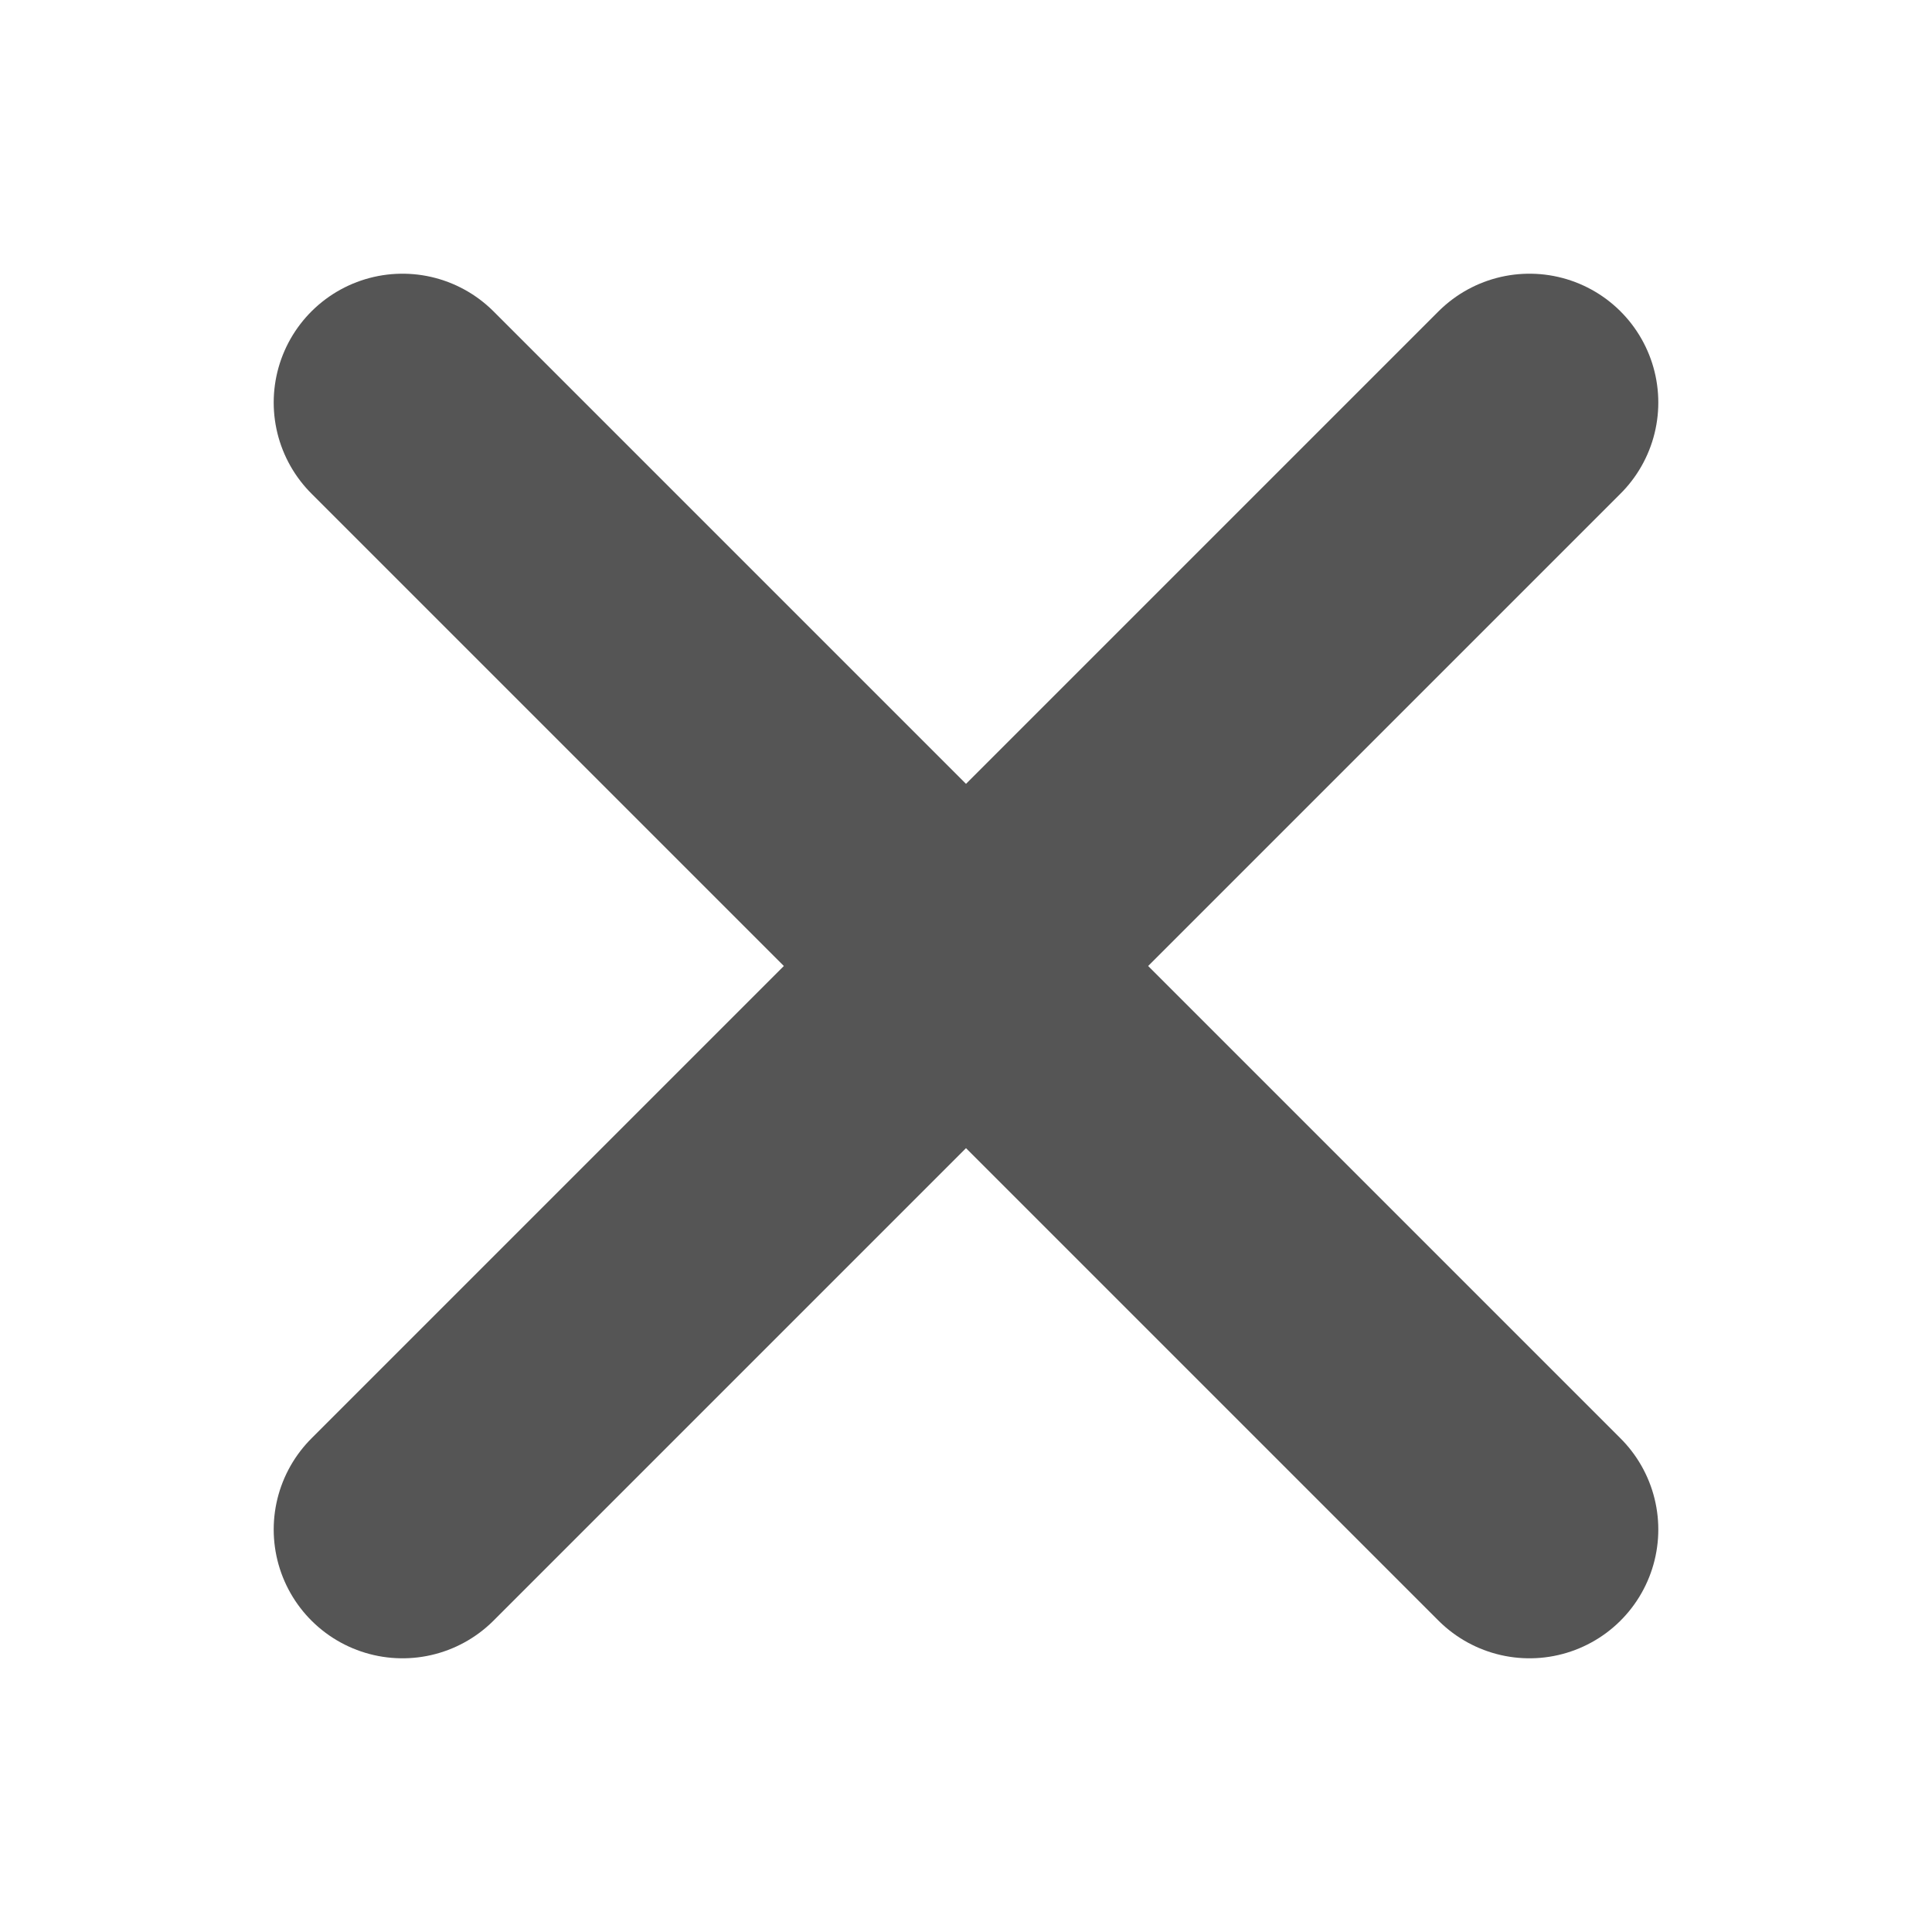
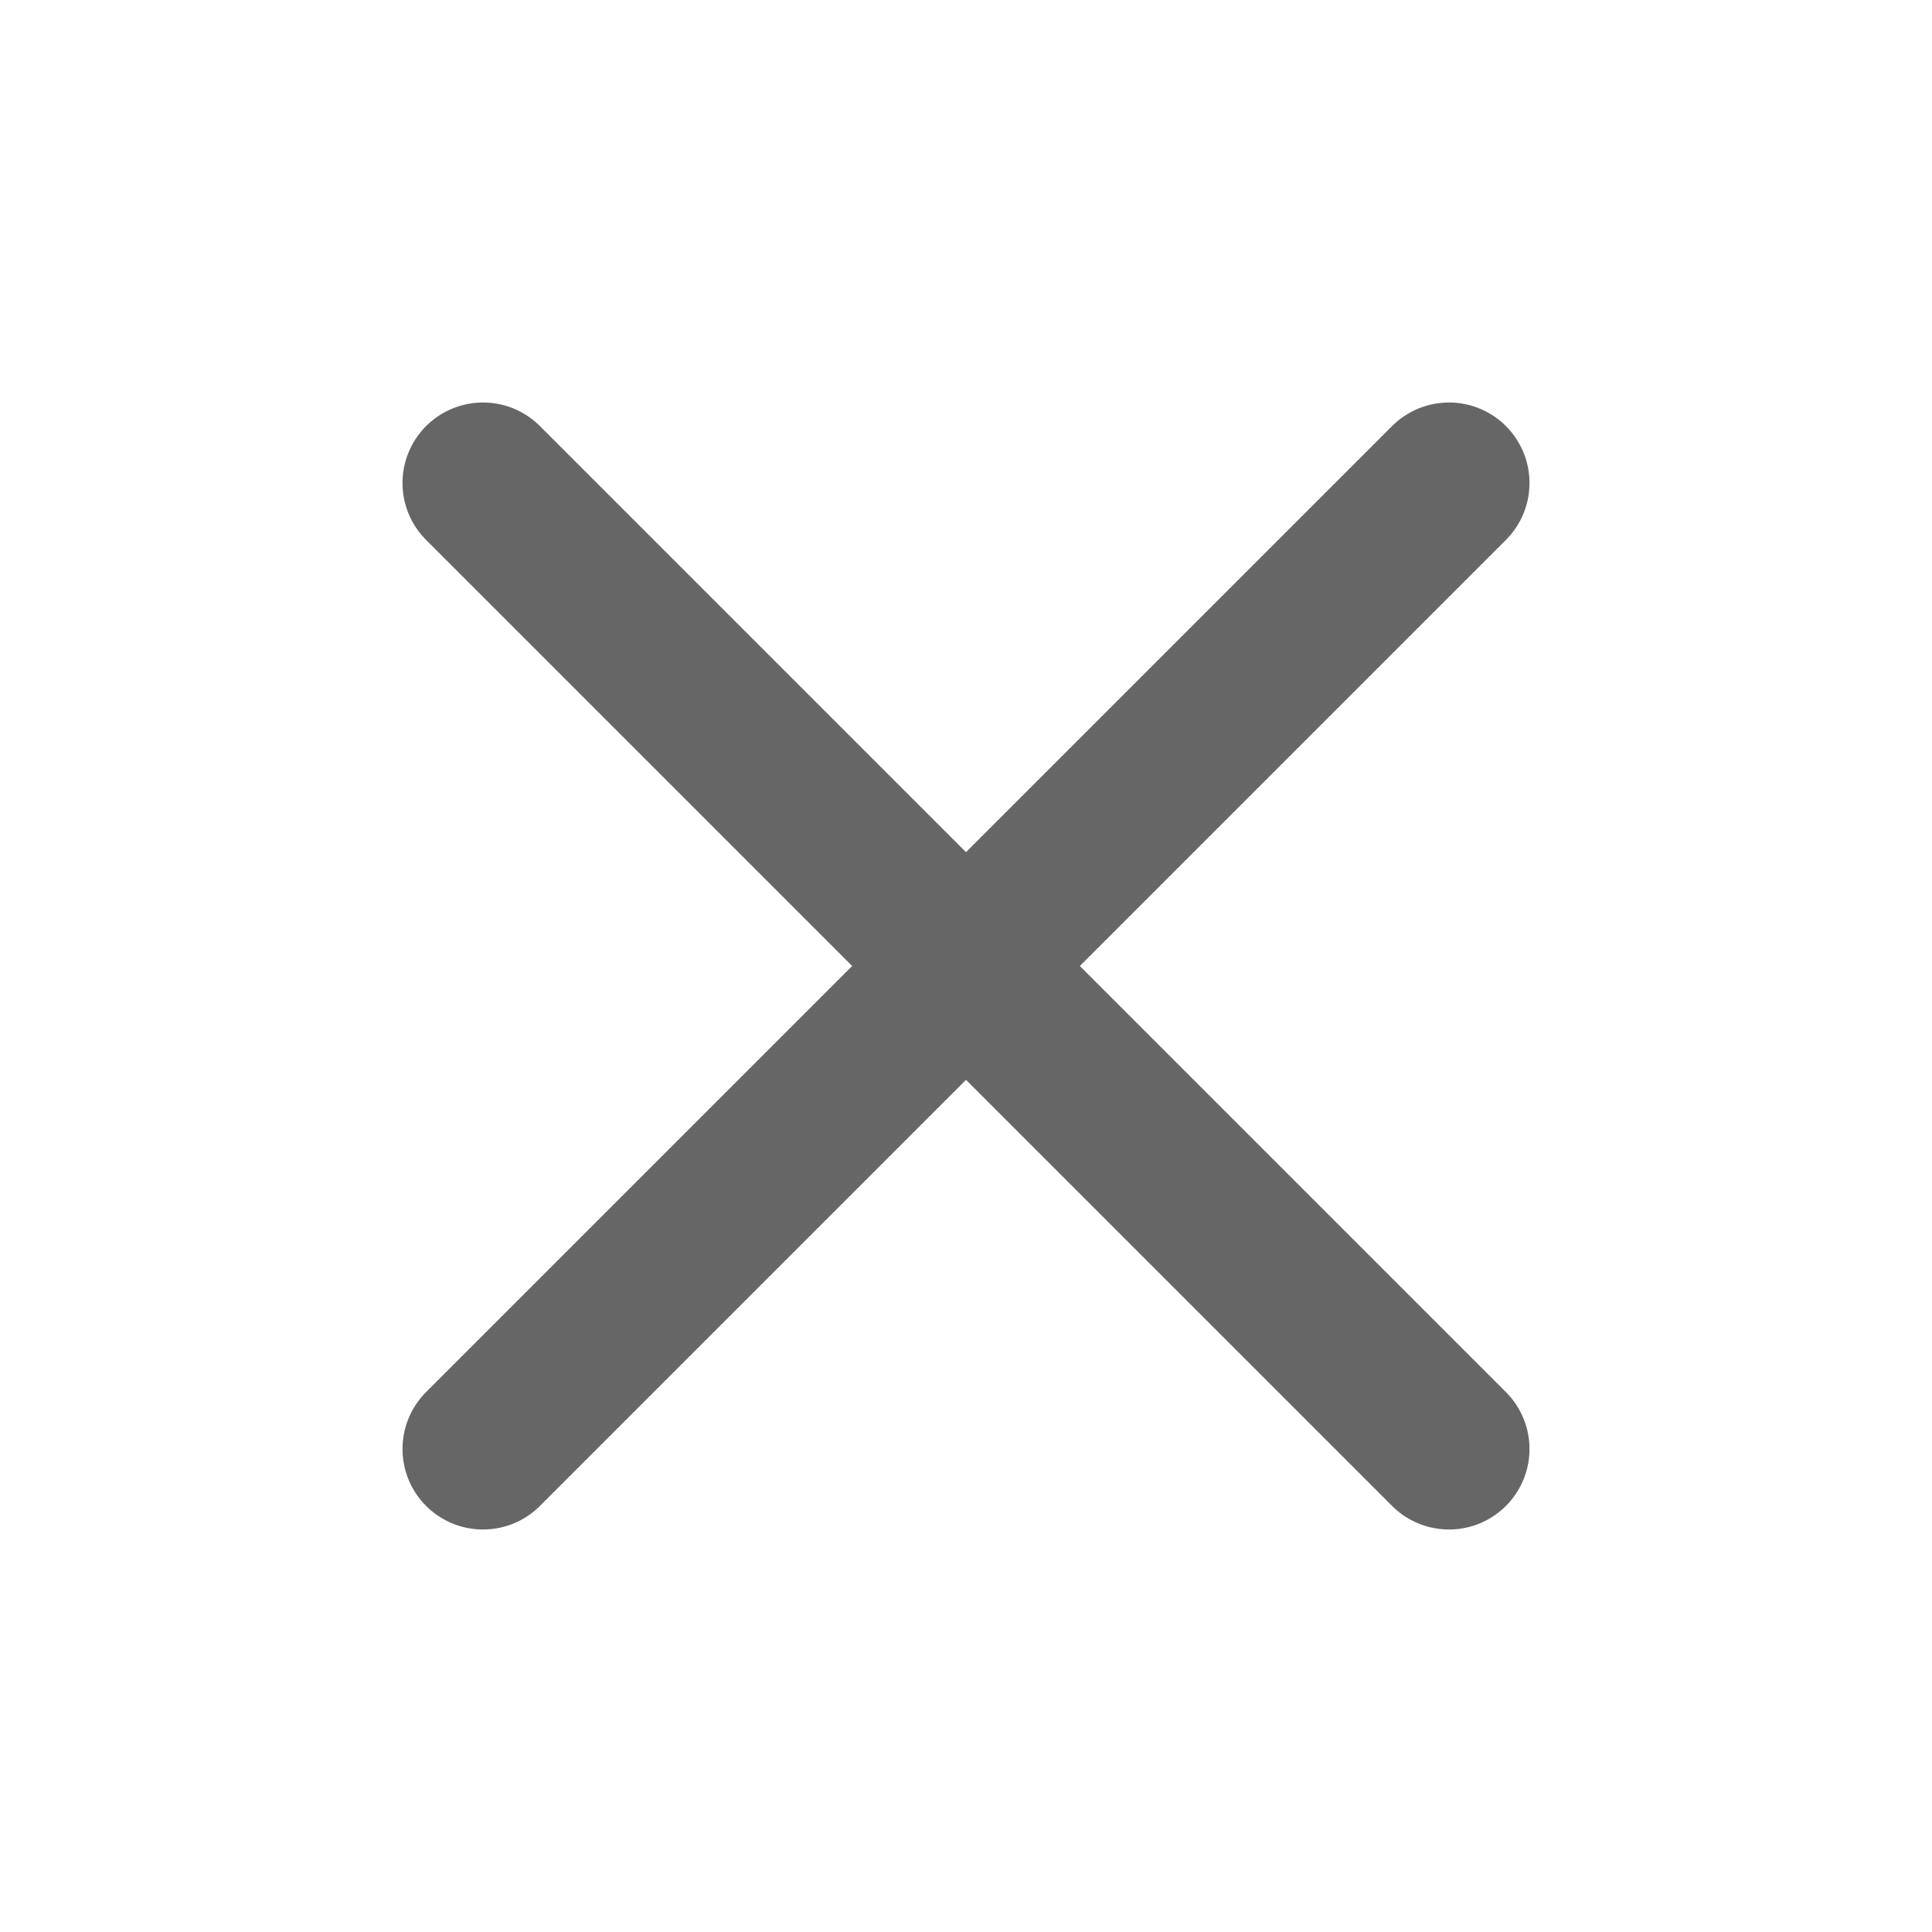
- <svg xmlns="http://www.w3.org/2000/svg" width="12" height="12" viewBox="0 0 12 12">
-   <path d="M 2.5 2.5 L 9.5 9.5 M 9.5 2.5 L 2.5 9.5" stroke="#555555" stroke-width="1.6" stroke-linecap="round" />
+ <svg xmlns="http://www.w3.org/2000/svg" width="24" height="24" viewBox="0 0 24 24" fill="none" stroke="#666666" stroke-width="2" stroke-linecap="round" stroke-linejoin="round">
+   <path d="M18 6 6 18" />
+   <path d="m6 6 12 12" />
</svg>
